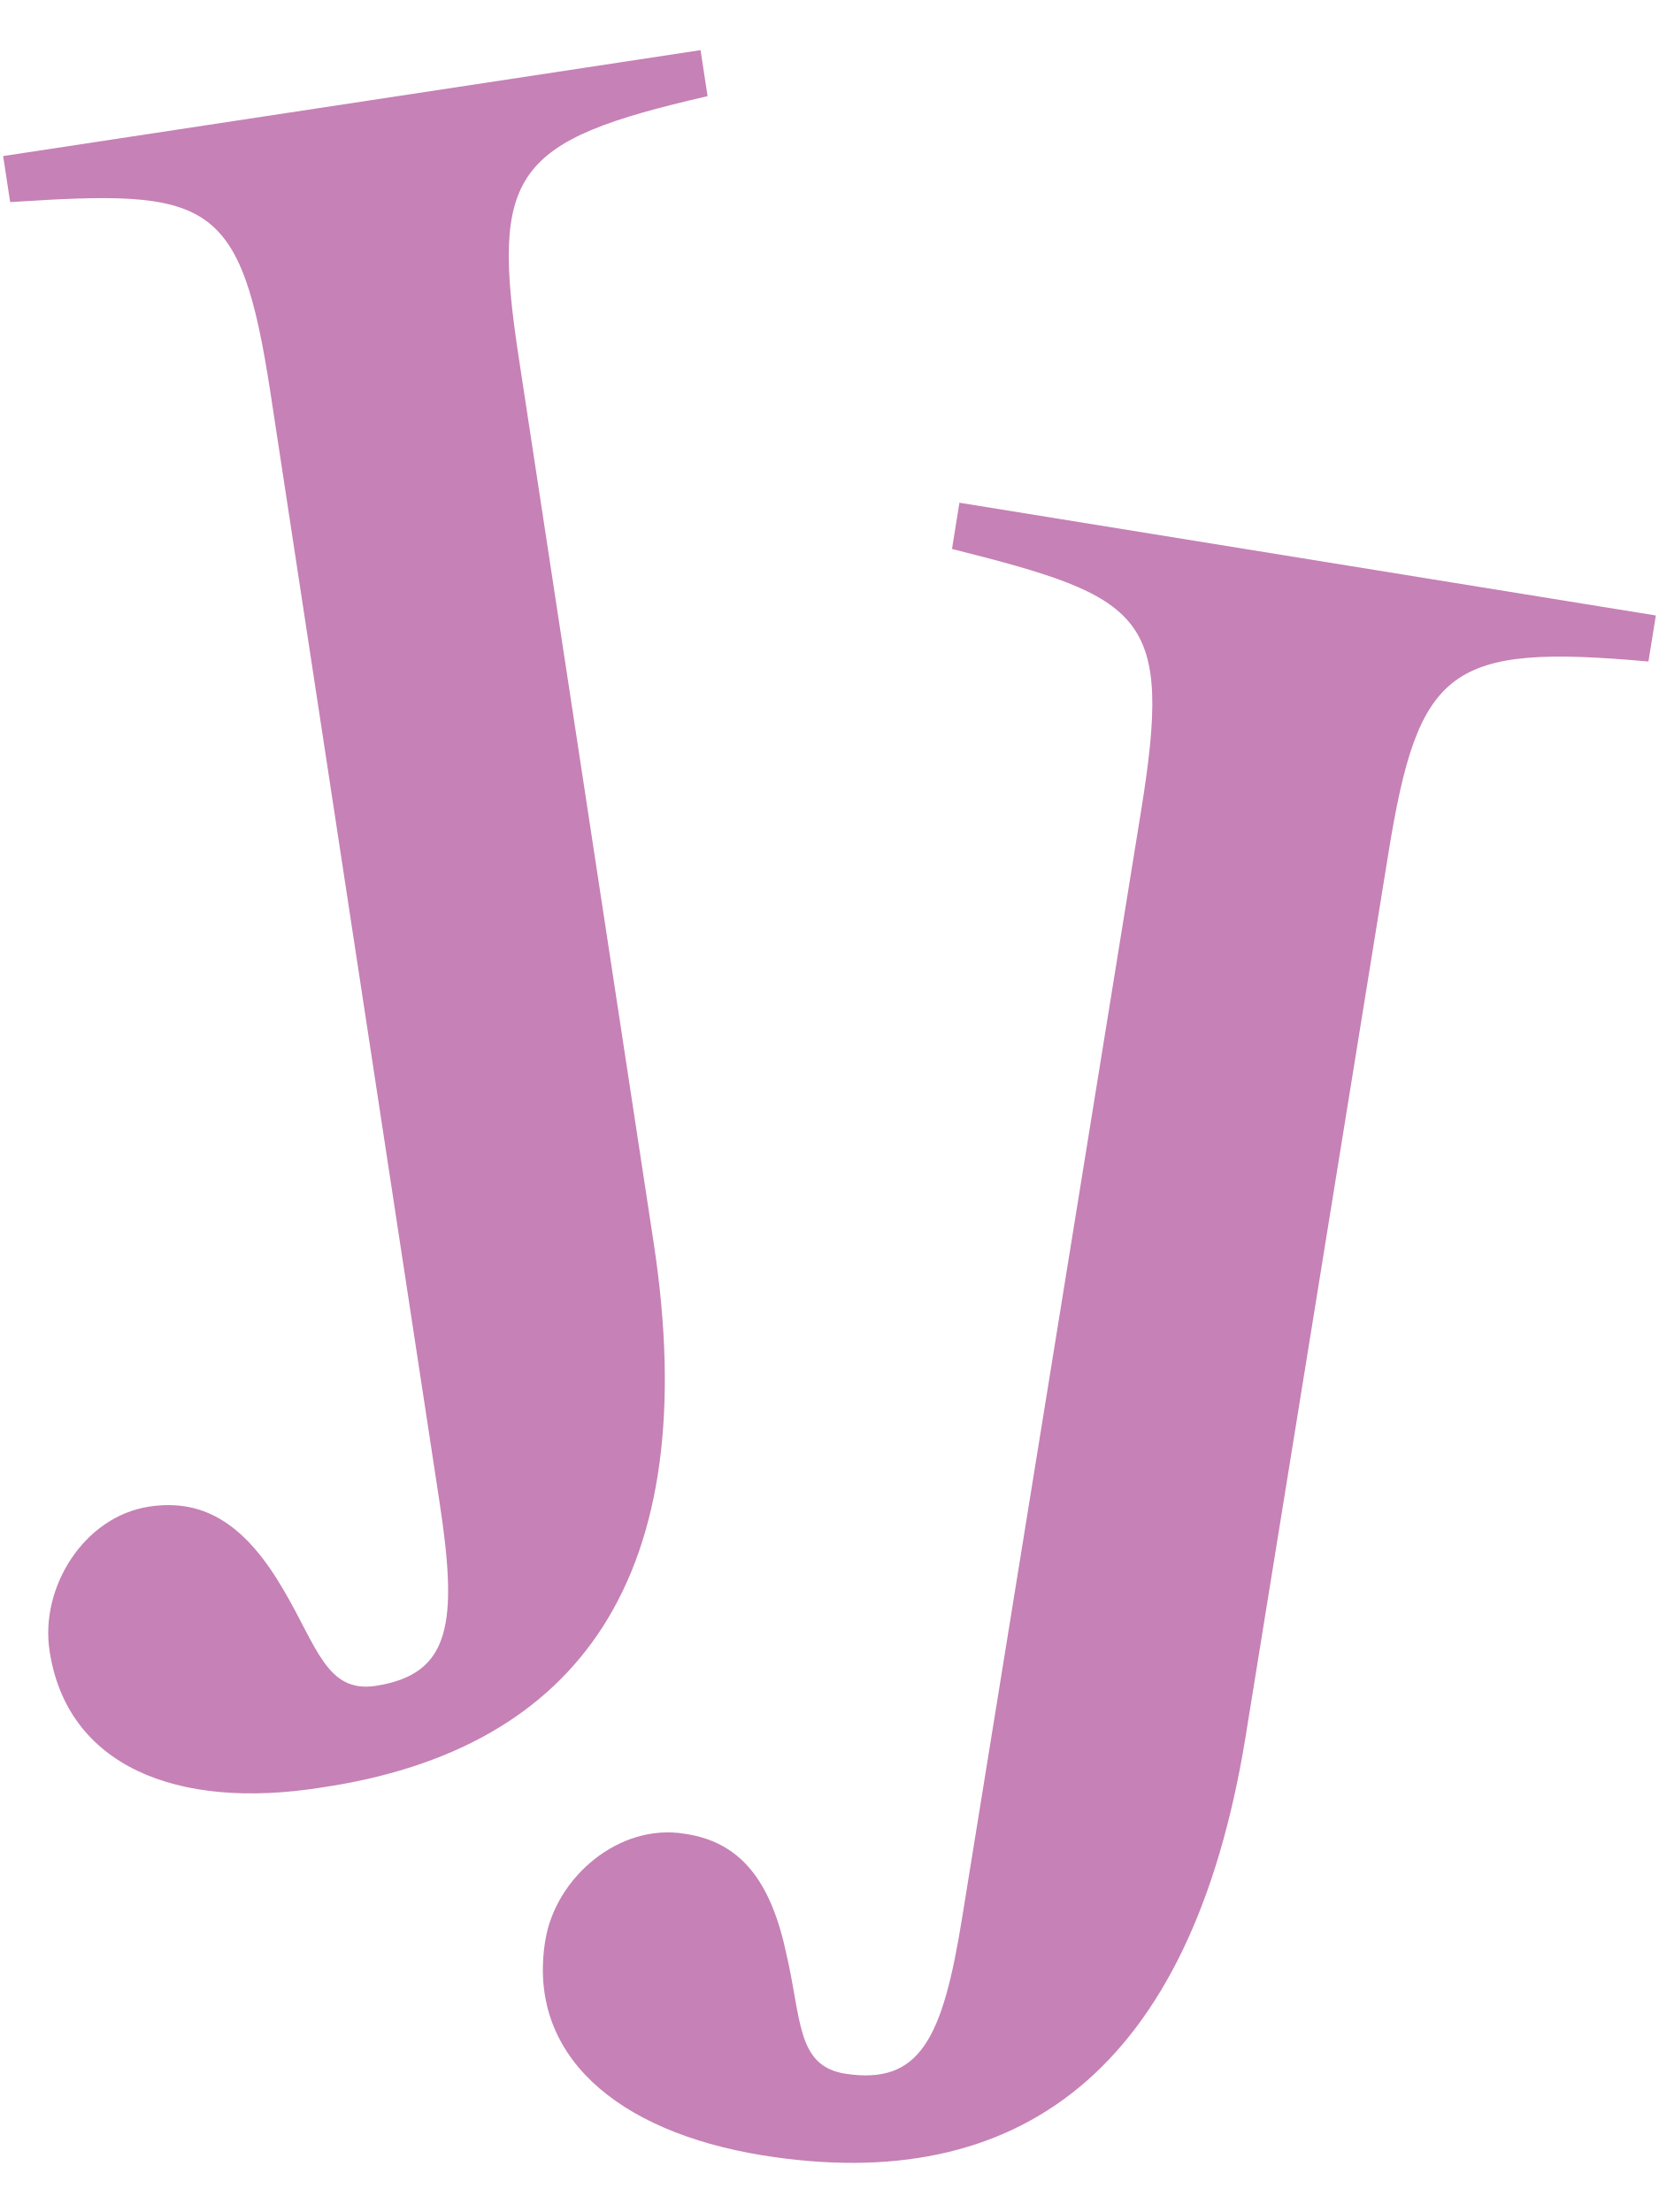
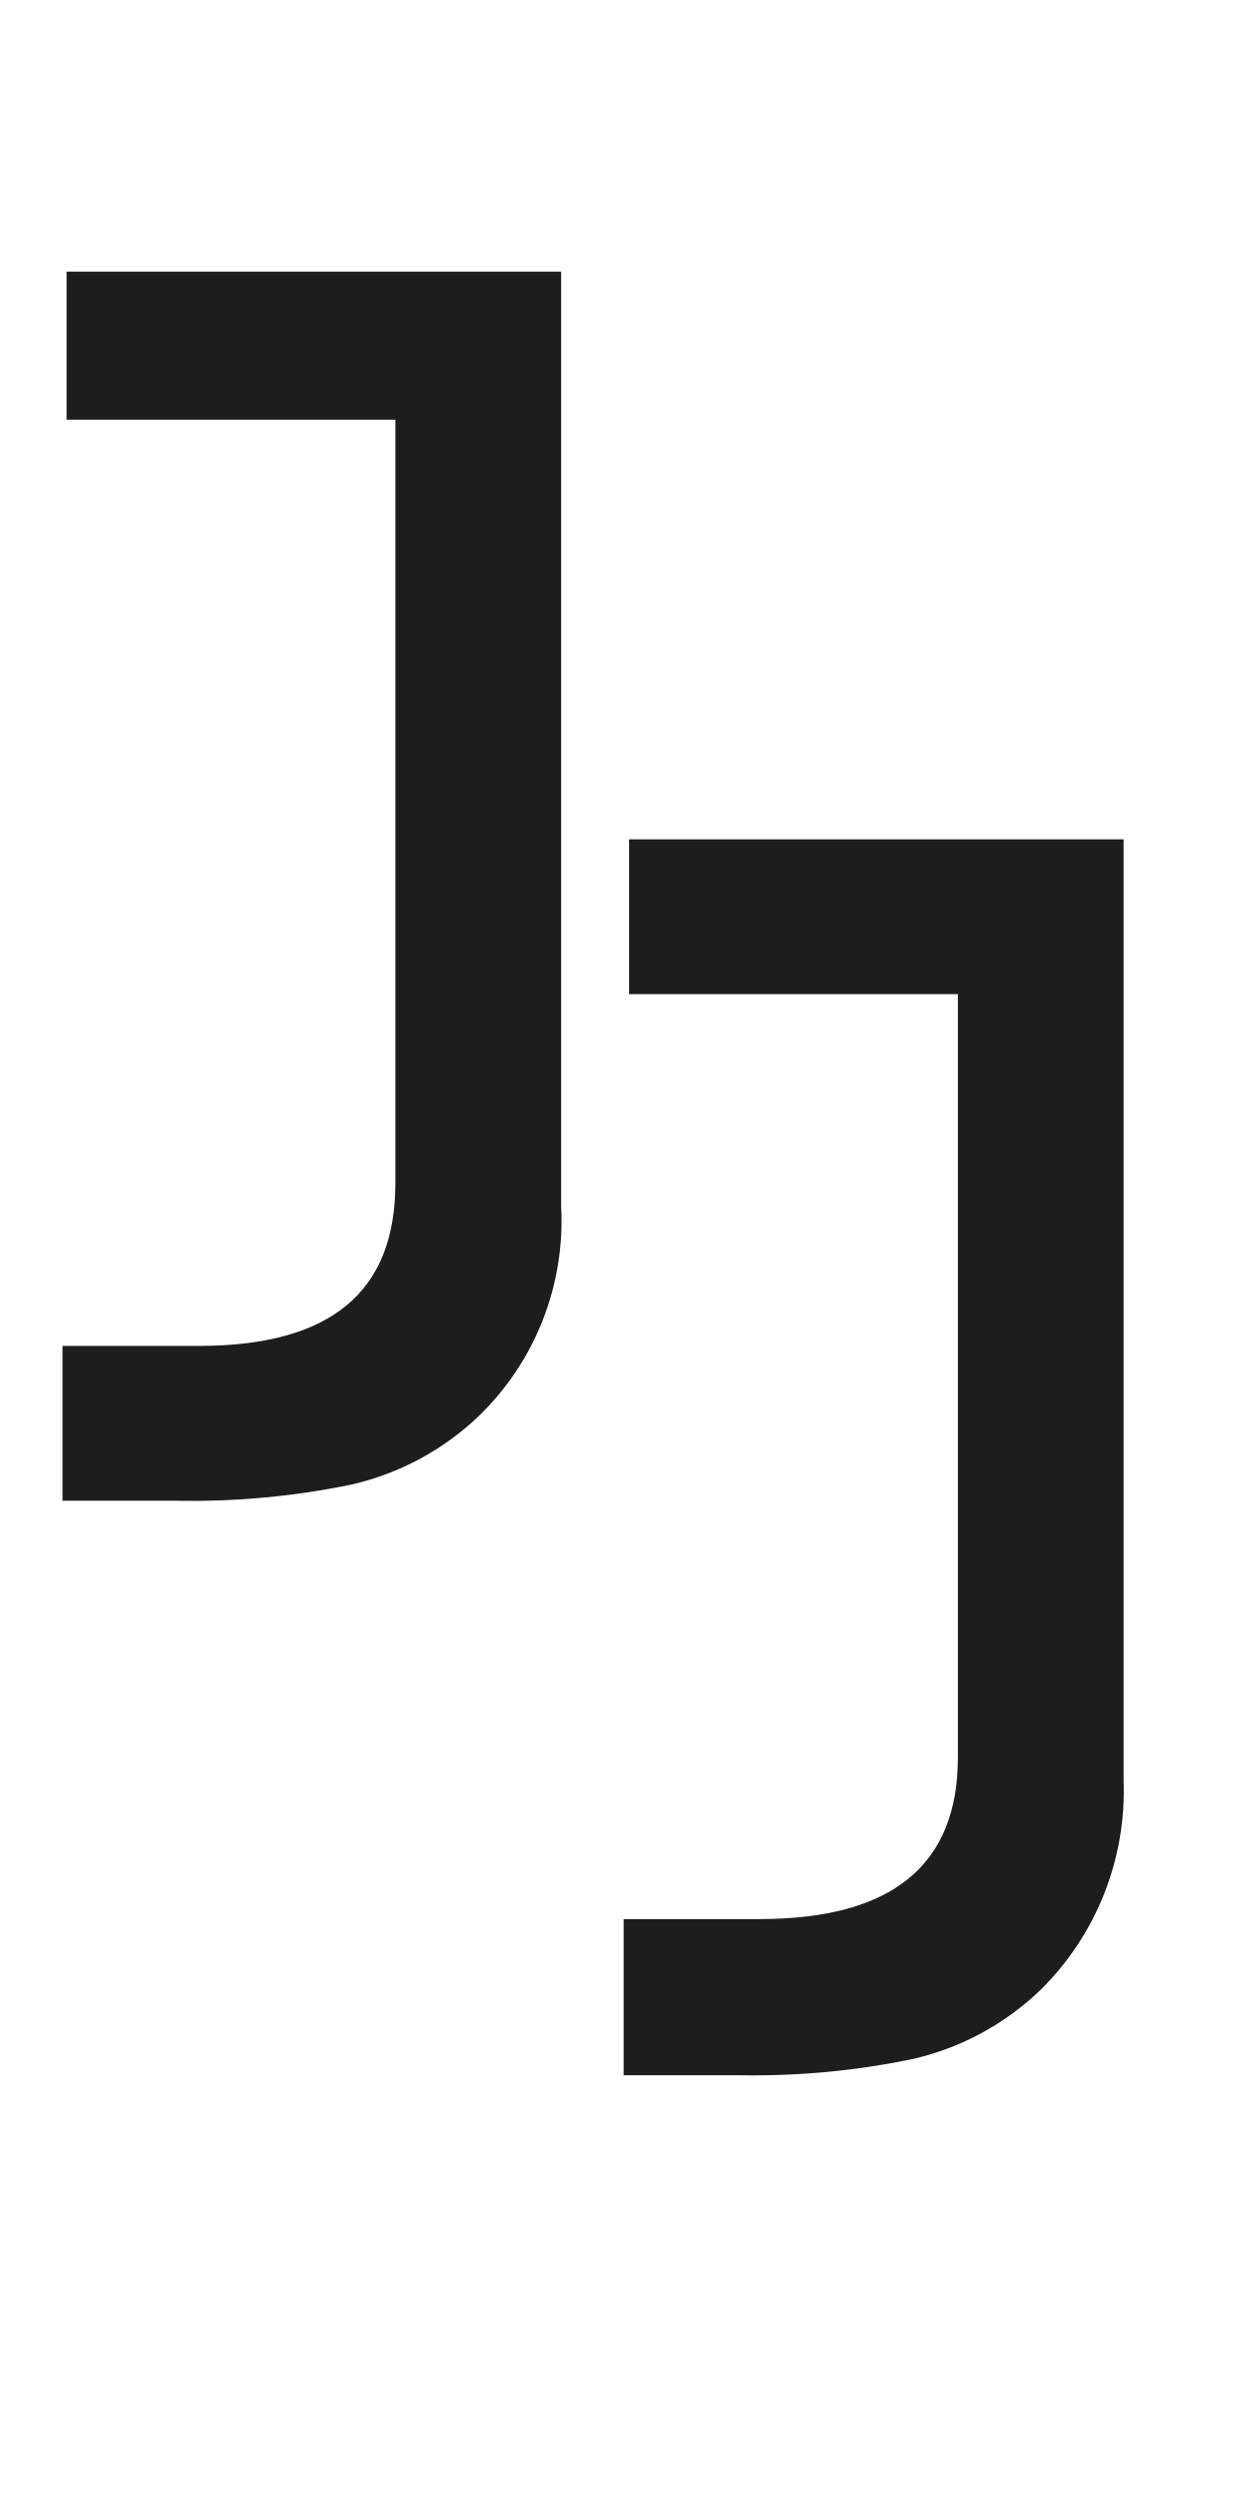
- <svg xmlns="http://www.w3.org/2000/svg" id="Layer_1" data-name="Layer 1" width="30mm" height="40mm" viewBox="0 0 85.04 113.39">
+ <svg xmlns="http://www.w3.org/2000/svg" id="Layer_1" data-name="Layer 1" width="9.11" height="18.4" viewBox="0 0 9.11 18.4">
  <defs>
-     <style>.cls-1{fill:#c681b6;}</style>
+     <style>.cls-1{fill:#1d1d1b;}</style>
  </defs>
-   <path class="cls-1" d="M33.51,63.73,26.6,18.39C25.13,8.8,26.3,7.22,36.27,4.93l-.36-2.36L.16,8l.36,2.36c10.22-.66,11.81-.27,13.35,9.82L22.53,77c.95,6.22.58,8.83-3.28,9.42-2.49.38-3-2-4.7-4.89-1.9-3.28-4-4.74-6.9-4.3-3.36.51-5.61,4.16-5.11,7.4.89,5.86,6.47,8.19,13.94,7C29.69,89.68,36.11,80.8,33.51,63.73Z" />
-   <path class="cls-1" d="M49.18,25.77l-.38,2.37c9.93,2.5,11.32,3.36,9.69,13.44L49.32,98.3c-1,6.22-2.16,8.59-6,8-2.49-.4-2.23-2.78-3-6.09C39.53,96.46,38,94.42,35.09,94c-3.36-.55-6.62,2.24-7.14,5.48-.95,5.84,3.65,9.78,11.11,11,13.19,2.13,22-4.36,24.78-21.4l7.32-45.28C72.71,34.18,74.3,33,84.5,33.91l.38-2.36Z" />
+   <path class="cls-1" d="M2.91,8.71V3.09H.49V2H4.13V8.88a2,2,0,0,1-.61,1.55,2,2,0,0,1-.93.5,5.8,5.8,0,0,1-1.28.12H.46V9.91h1C2.44,9.91,2.91,9.51,2.91,8.71Z" />
+   <path class="cls-1" d="M7.05,12.94V7.32H4.63V6.18H8.27v6.93a2.06,2.06,0,0,1-.61,1.54,2,2,0,0,1-.94.51,5.76,5.76,0,0,1-1.27.12H4.59V14.13h1C6.57,14.13,7.05,13.73,7.05,12.94Z" />
</svg>
